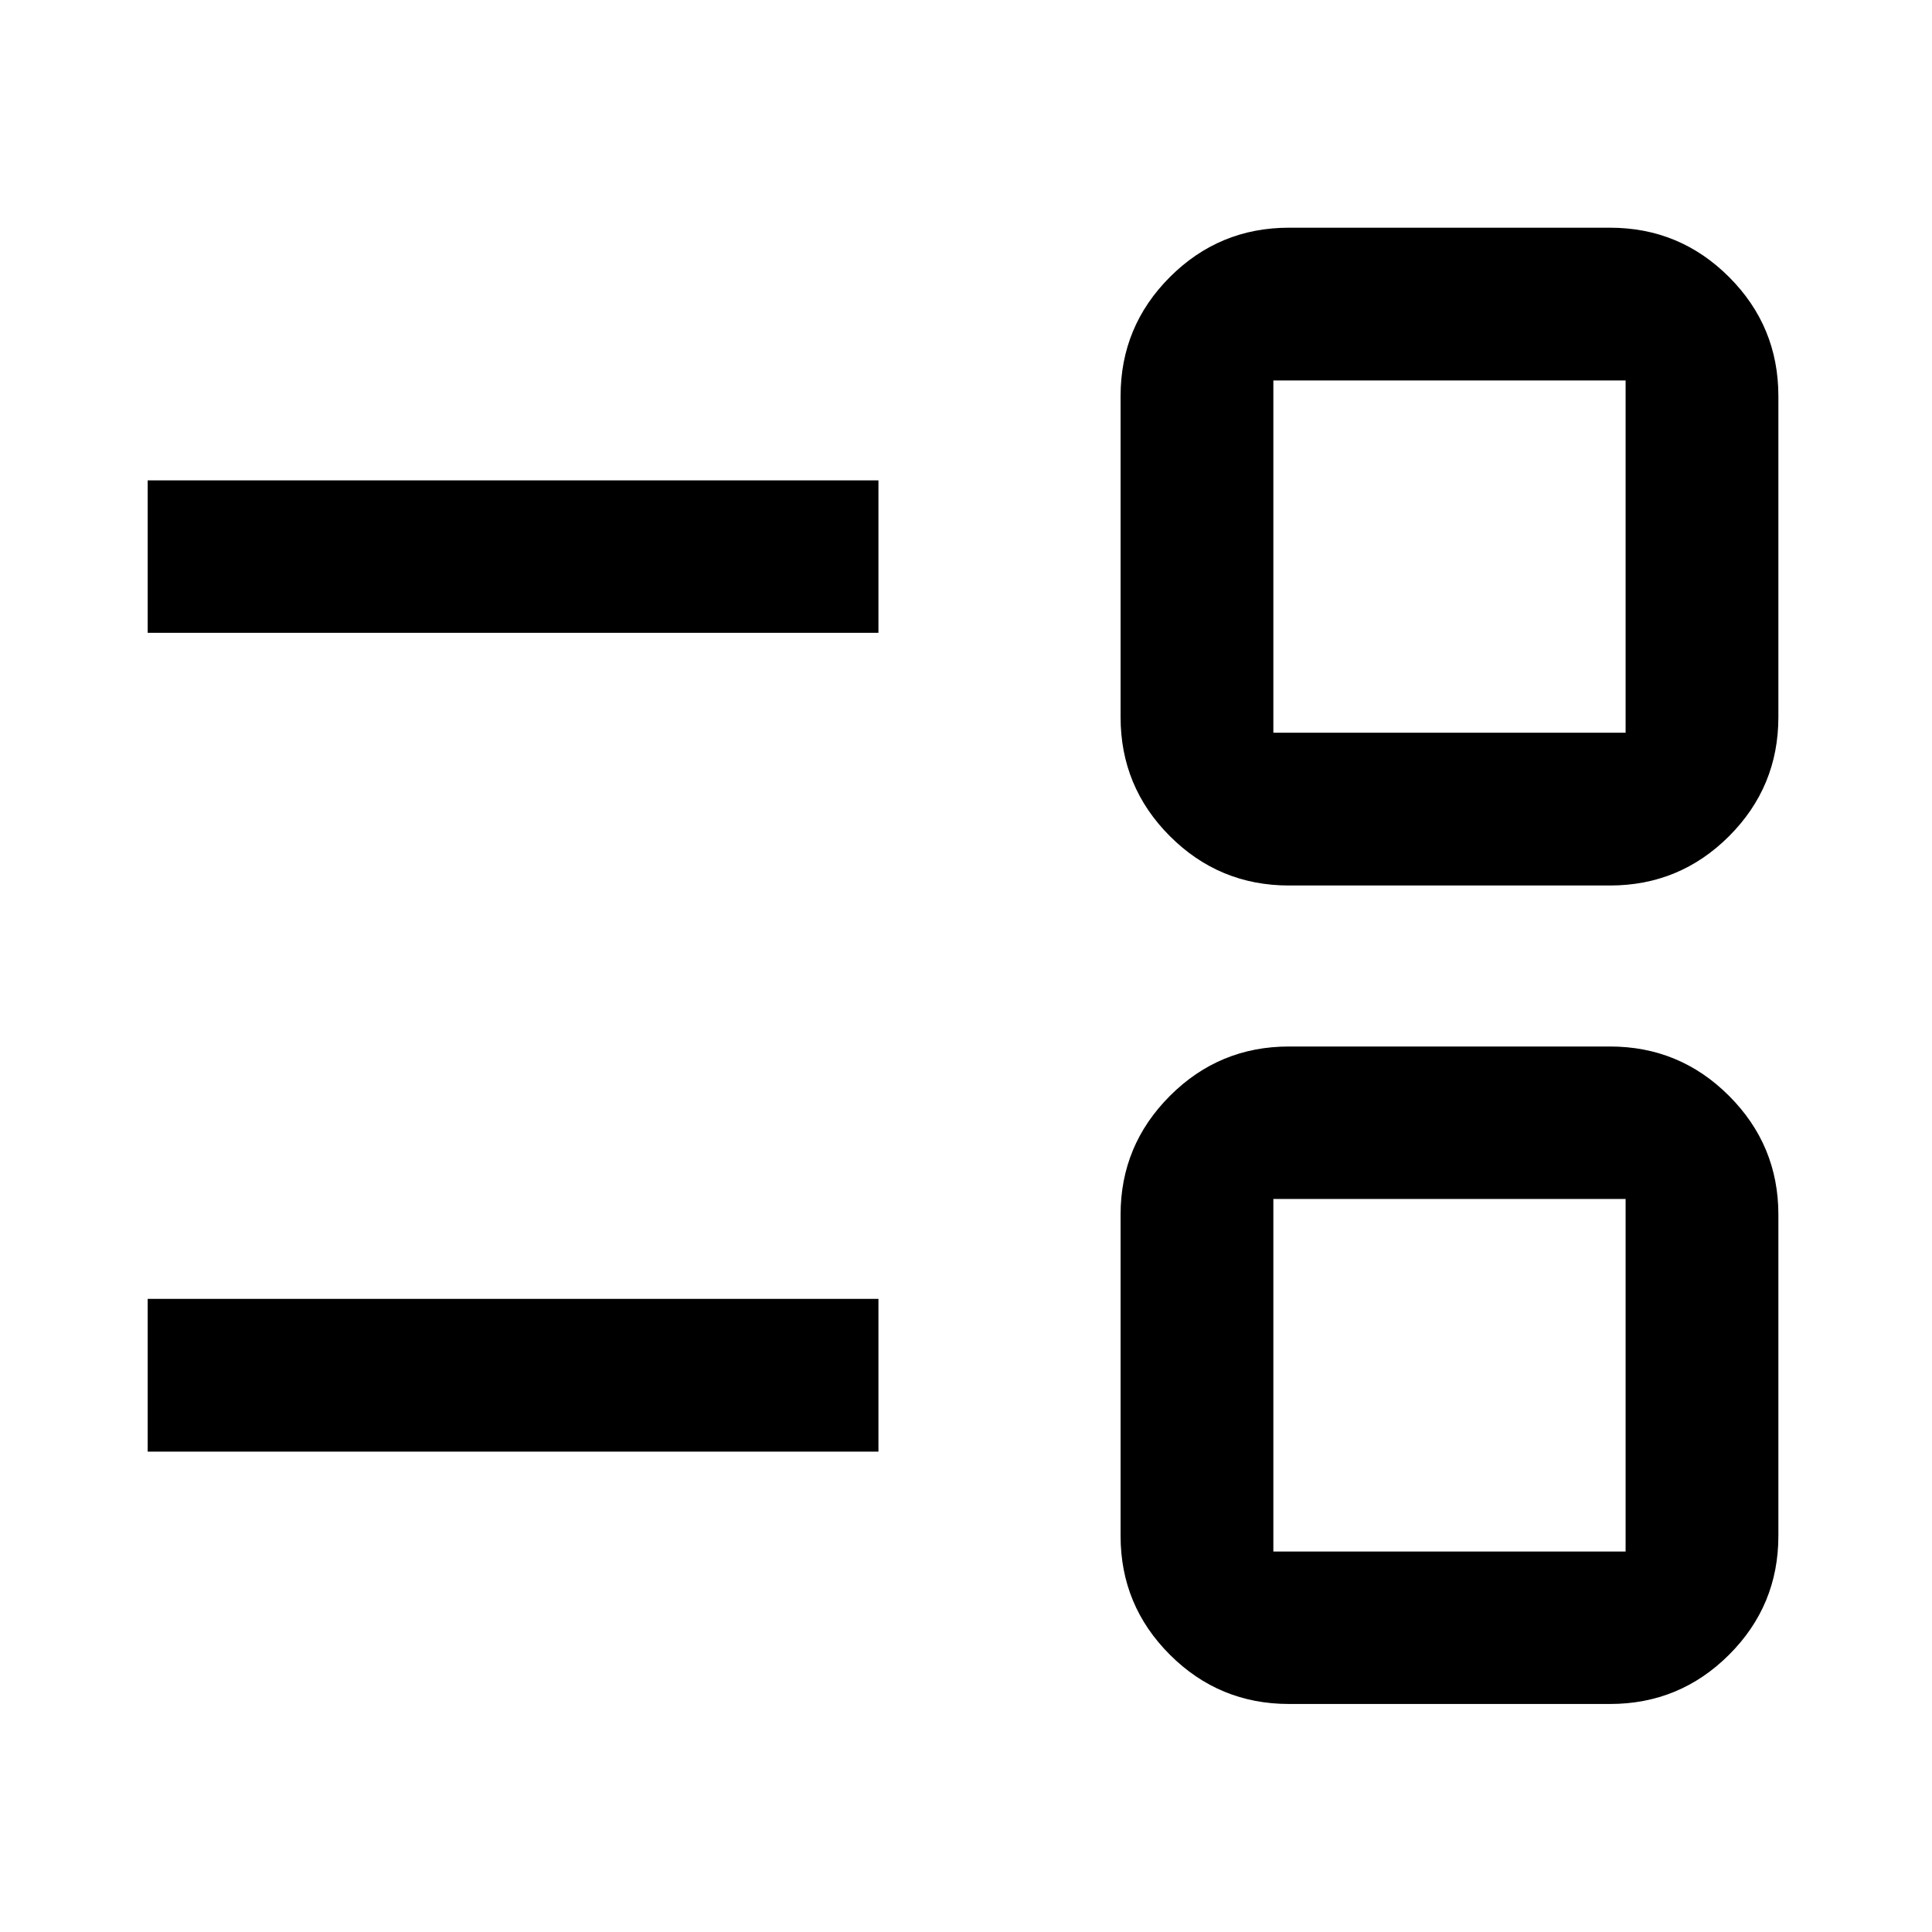
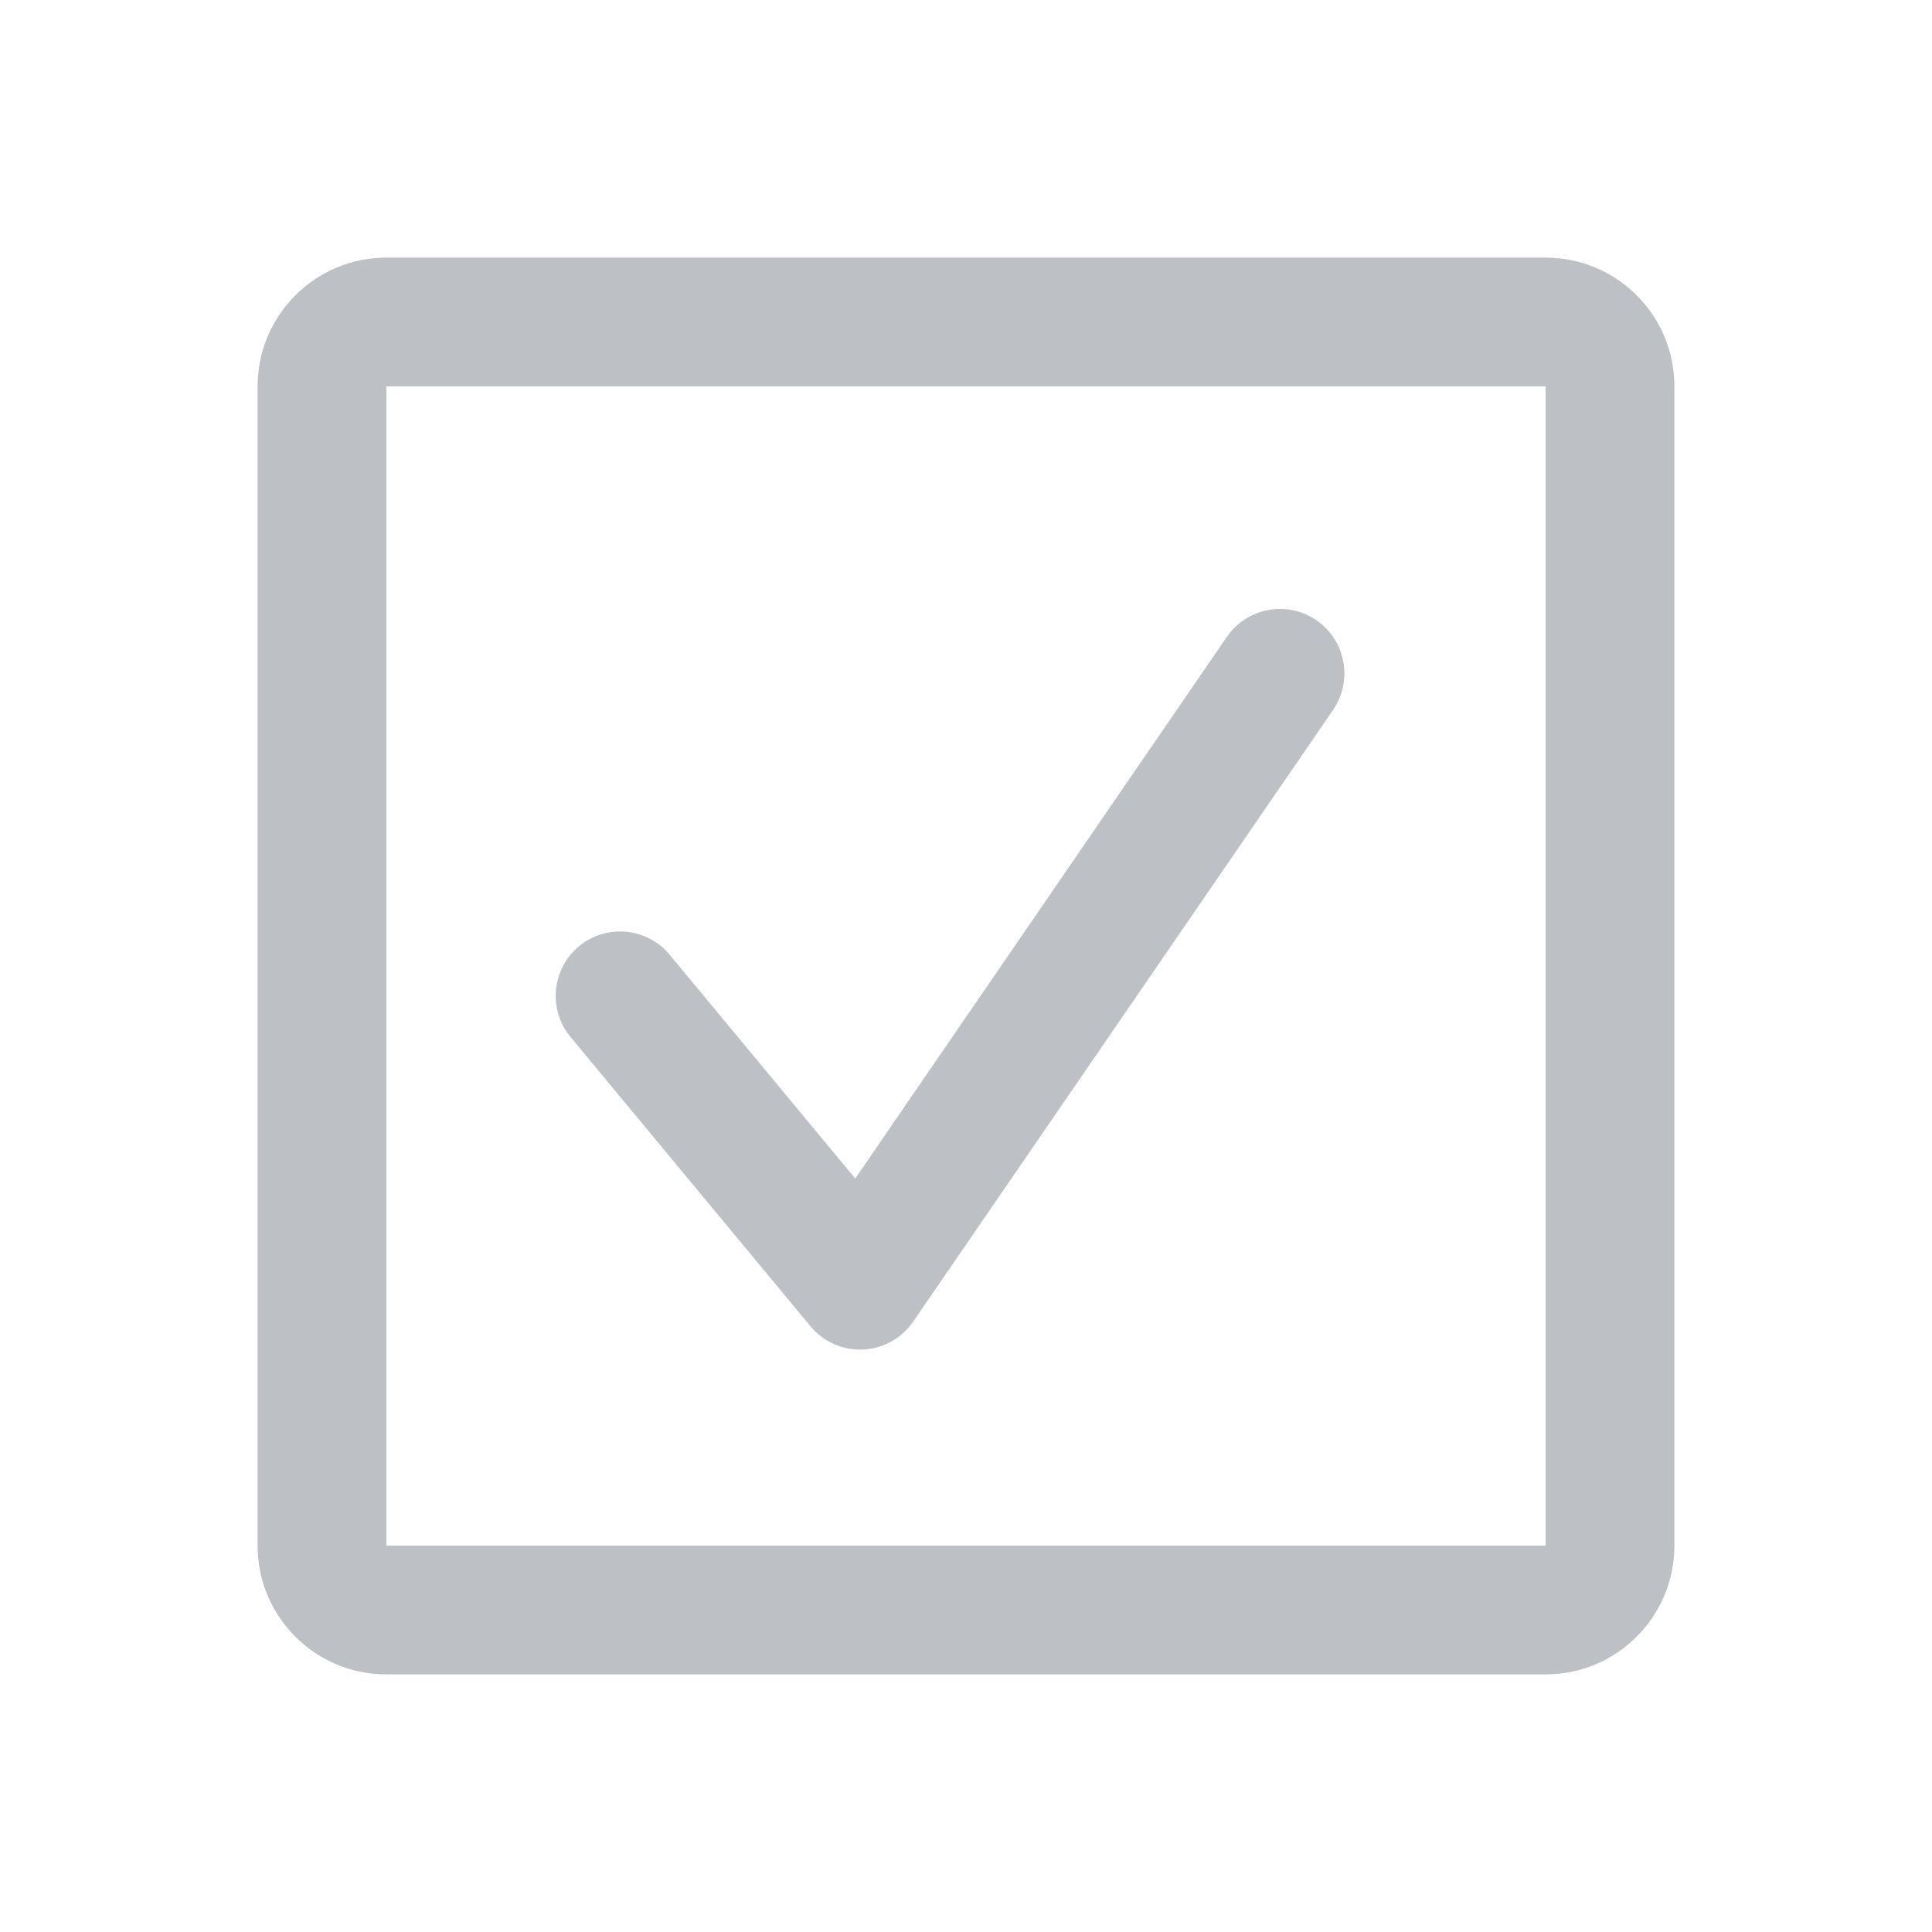
- <svg xmlns="http://www.w3.org/2000/svg" height="40" viewBox="0 -960 960 960" width="40">
-   <path d="M640.478-113.304q-34.65 0-59.158-24.462-24.508-24.461-24.508-59.046v-159.681q0-34.434 24.508-58.971Q605.828-440 640.478-440H800q34.65 0 59.158 24.536 24.509 24.537 24.509 58.971v159.681q0 34.585-24.509 59.046Q834.65-113.304 800-113.304H640.478Zm-7.754-75.754h175.03v-175.189h-175.03v175.189Zm-559.34-49.638v-75.913h363.109v75.913H73.383ZM640.478-520q-34.65 0-59.158-24.508-24.508-24.509-24.508-59.159v-159.521q0-34.651 24.508-59.159 24.508-24.508 59.158-24.508H800q34.65 0 59.158 24.508 24.509 24.508 24.509 59.159v159.521q0 34.65-24.509 59.159Q834.65-520 800-520H640.478Zm-7.754-75.913h175.03v-175.029h-175.03v175.029Zm-559.34-49.638v-75.753h363.109v75.753H73.383Zm646.855 368.979Zm0-406.856Z" />
+ <svg xmlns="http://www.w3.org/2000/svg" width="1em" height="1em" viewBox="0 0 15 15">
+   <path fill="#bdc1c6" fill-rule="evenodd" d="M3 3h9v9H3V3ZM2 3a1 1 0 0 1 1-1h9a1 1 0 0 1 1 1v9a1 1 0 0 1-1 1H3a1 1 0 0 1-1-1V3Zm8.35 2.511a.5.5 0 0 0-.825-.566L6.64 9.15L5.197 7.41a.5.5 0 0 0-.77.638l1.866 2.25a.5.5 0 0 0 .797-.037l3.26-4.749Z" clip-rule="evenodd" />
</svg>
